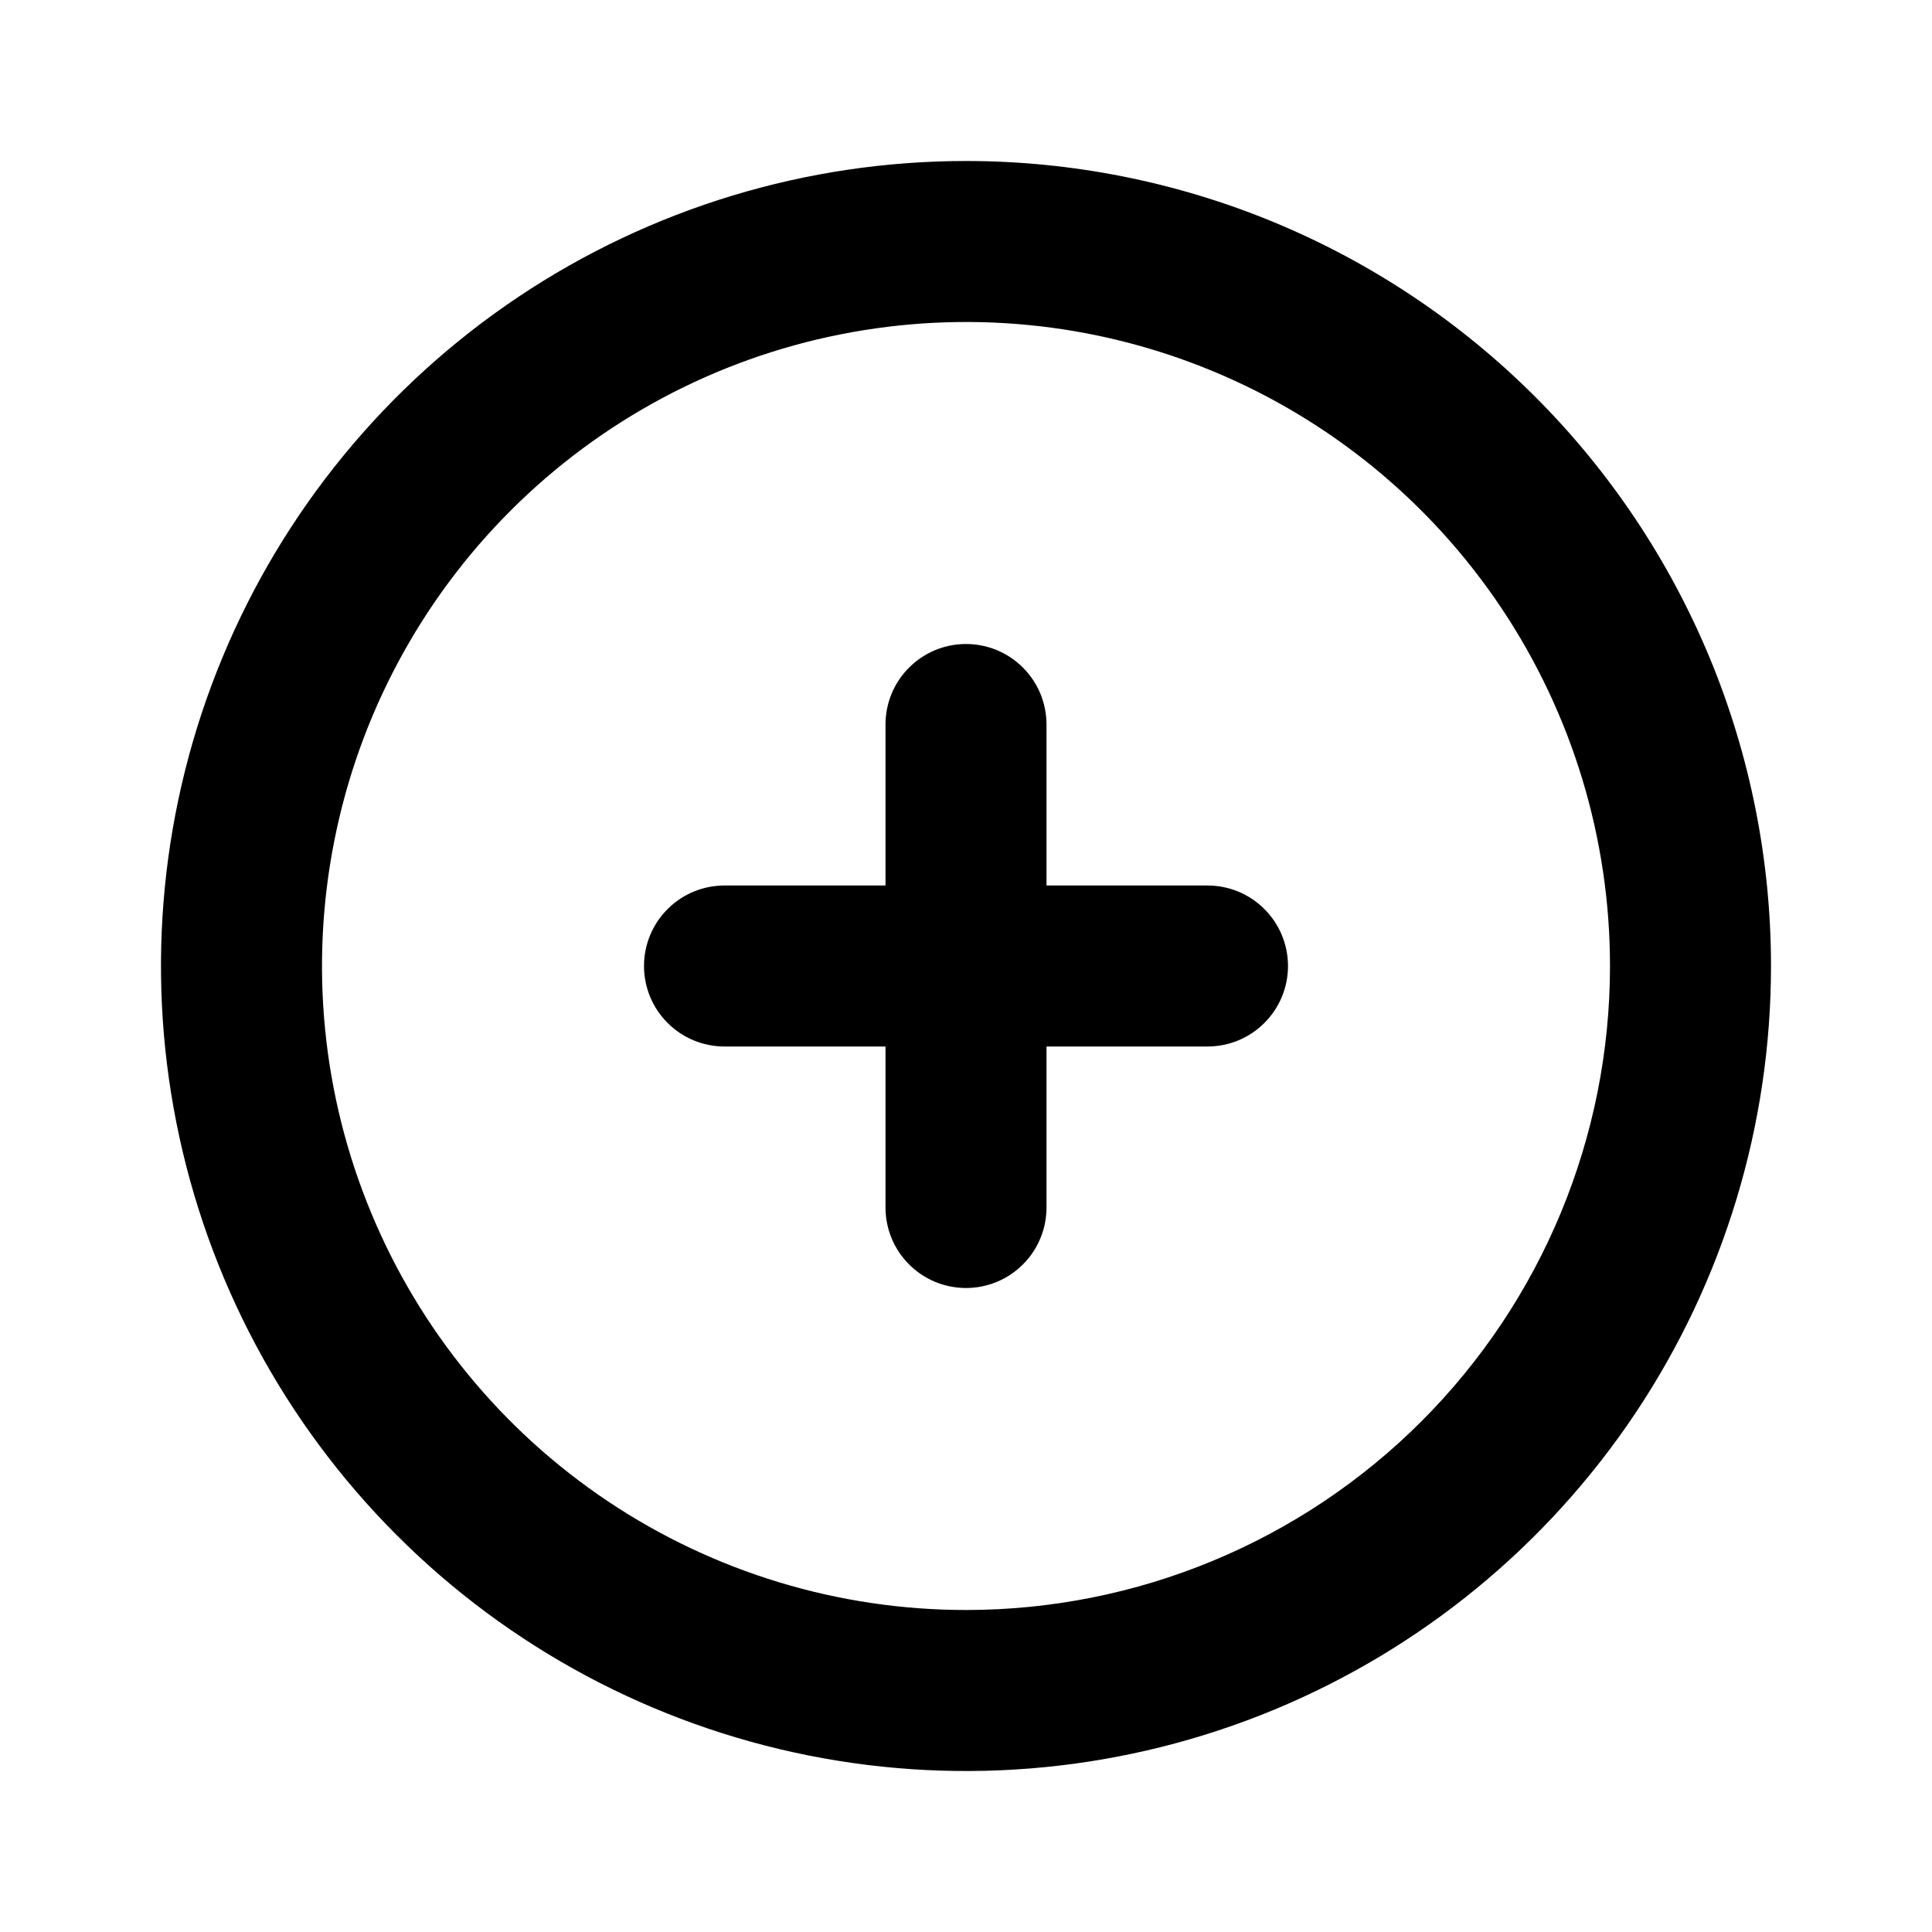
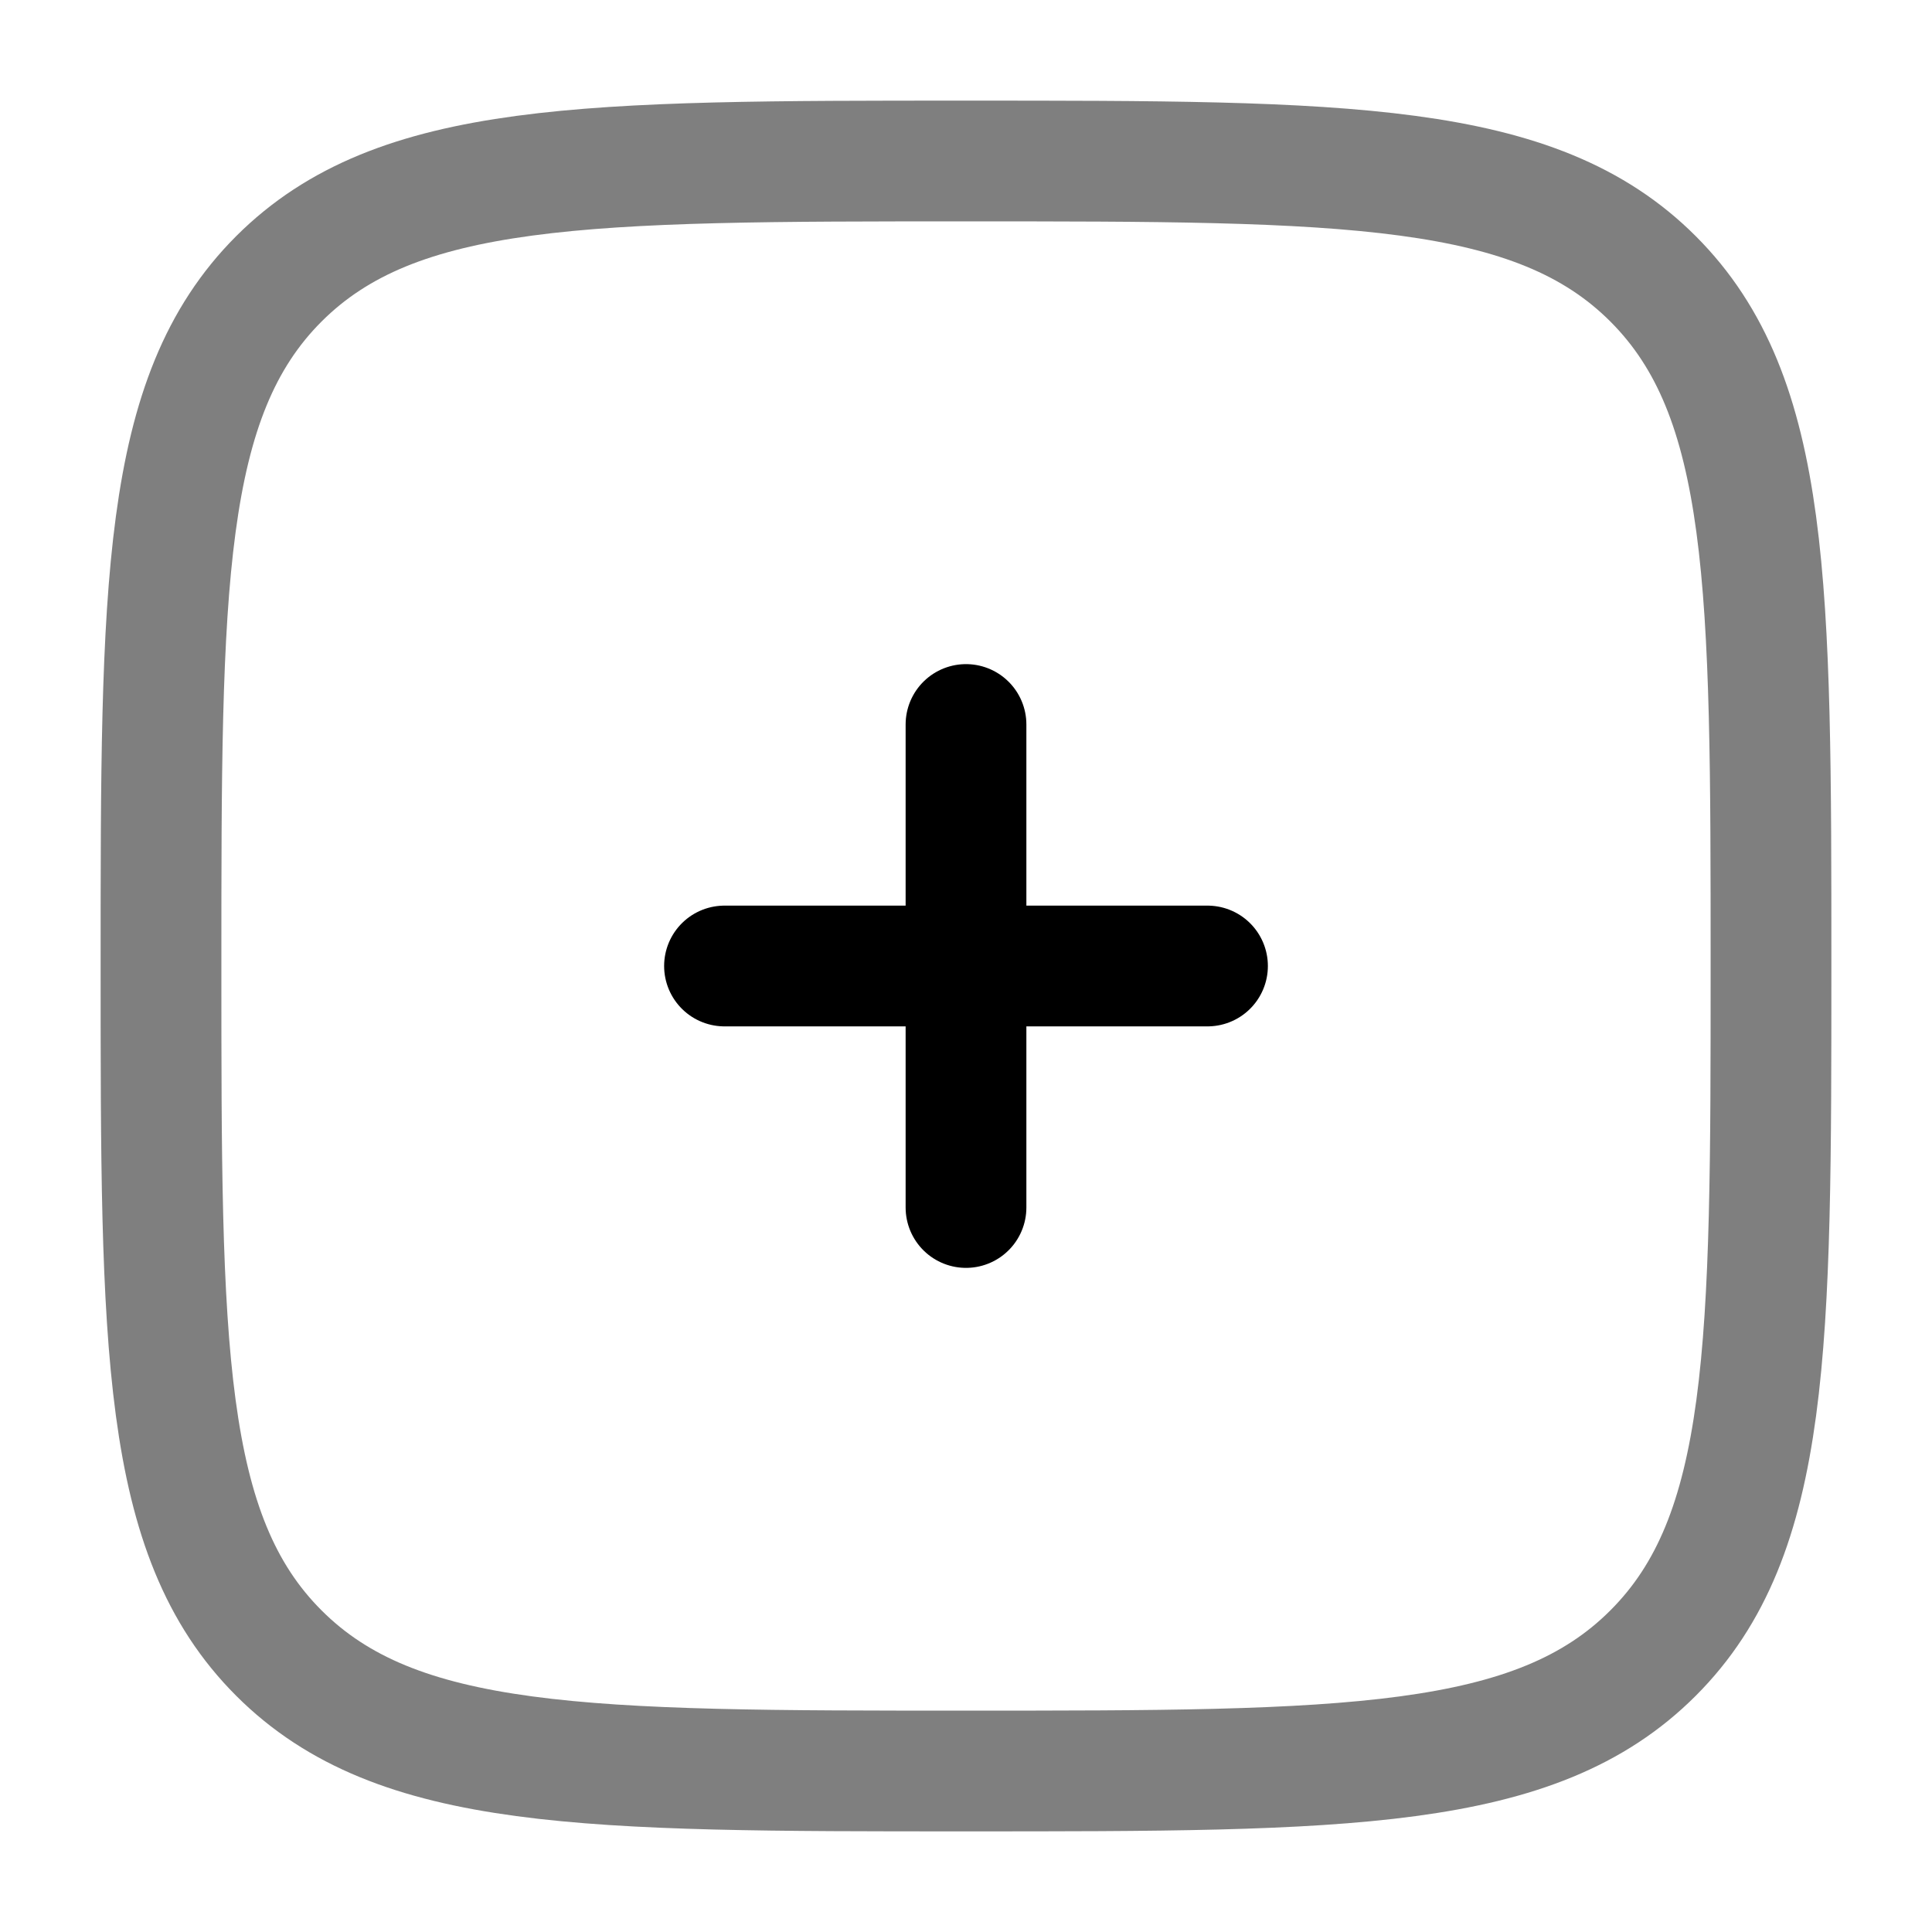
<svg xmlns="http://www.w3.org/2000/svg" width="24" height="24" viewBox="0 0 24 24" fill="none">
-   <path d="M12 2C10.022 2 8.089 2.586 6.444 3.685C4.8 4.784 3.518 6.346 2.761 8.173C2.004 10 1.806 12.011 2.192 13.951C2.578 15.891 3.53 17.672 4.929 19.071C6.327 20.47 8.109 21.422 10.049 21.808C11.989 22.194 14 21.996 15.827 21.239C17.654 20.482 19.216 19.2 20.315 17.556C21.413 15.911 22 13.978 22 12C22 10.687 21.741 9.386 21.239 8.173C20.736 6.96 20 5.858 19.071 4.929C18.142 4 17.04 3.264 15.827 2.761C14.614 2.259 13.313 2 12 2ZM12 20C10.418 20 8.871 19.531 7.555 18.652C6.24 17.773 5.214 16.523 4.609 15.062C4.003 13.6 3.845 11.991 4.154 10.439C4.462 8.887 5.224 7.462 6.343 6.343C7.462 5.224 8.887 4.462 10.439 4.154C11.991 3.845 13.6 4.003 15.062 4.609C16.523 5.214 17.773 6.24 18.652 7.555C19.531 8.871 20 10.418 20 12C20 14.122 19.157 16.157 17.657 17.657C16.157 19.157 14.122 20 12 20Z" fill="black" />
-   <path d="M15 11H13V9C13 8.735 12.895 8.48 12.707 8.293C12.52 8.105 12.265 8 12 8C11.735 8 11.48 8.105 11.293 8.293C11.105 8.48 11 8.735 11 9V11H9C8.735 11 8.48 11.105 8.293 11.293C8.105 11.48 8 11.735 8 12C8 12.265 8.105 12.52 8.293 12.707C8.48 12.895 8.735 13 9 13H11V15C11 15.265 11.105 15.52 11.293 15.707C11.48 15.895 11.735 16 12 16C12.265 16 12.52 15.895 12.707 15.707C12.895 15.52 13 15.265 13 15V13H15C15.265 13 15.52 12.895 15.707 12.707C15.895 12.52 16 12.265 16 12C16 11.735 15.895 11.48 15.707 11.293C15.52 11.105 15.265 11 15 11Z" fill="black" />
+   <path opacity="0.5" d="M2 12C2 7.286 2 4.929 3.464 3.464C4.93 2 7.286 2 12 2C16.714 2 19.071 2 20.535 3.464C22 4.93 22 7.286 22 12C22 16.714 22 19.071 20.535 20.535C19.072 22 16.714 22 12 22C7.286 22 4.929 22 3.464 20.535C2 19.072 2 16.714 2 12Z" stroke="black" stroke-width="1.5" />
+   <path d="M15 12H12M12 12H9M12 12V9M12 12V15" stroke="black" stroke-width="1.5" stroke-linecap="round" />
</svg>
